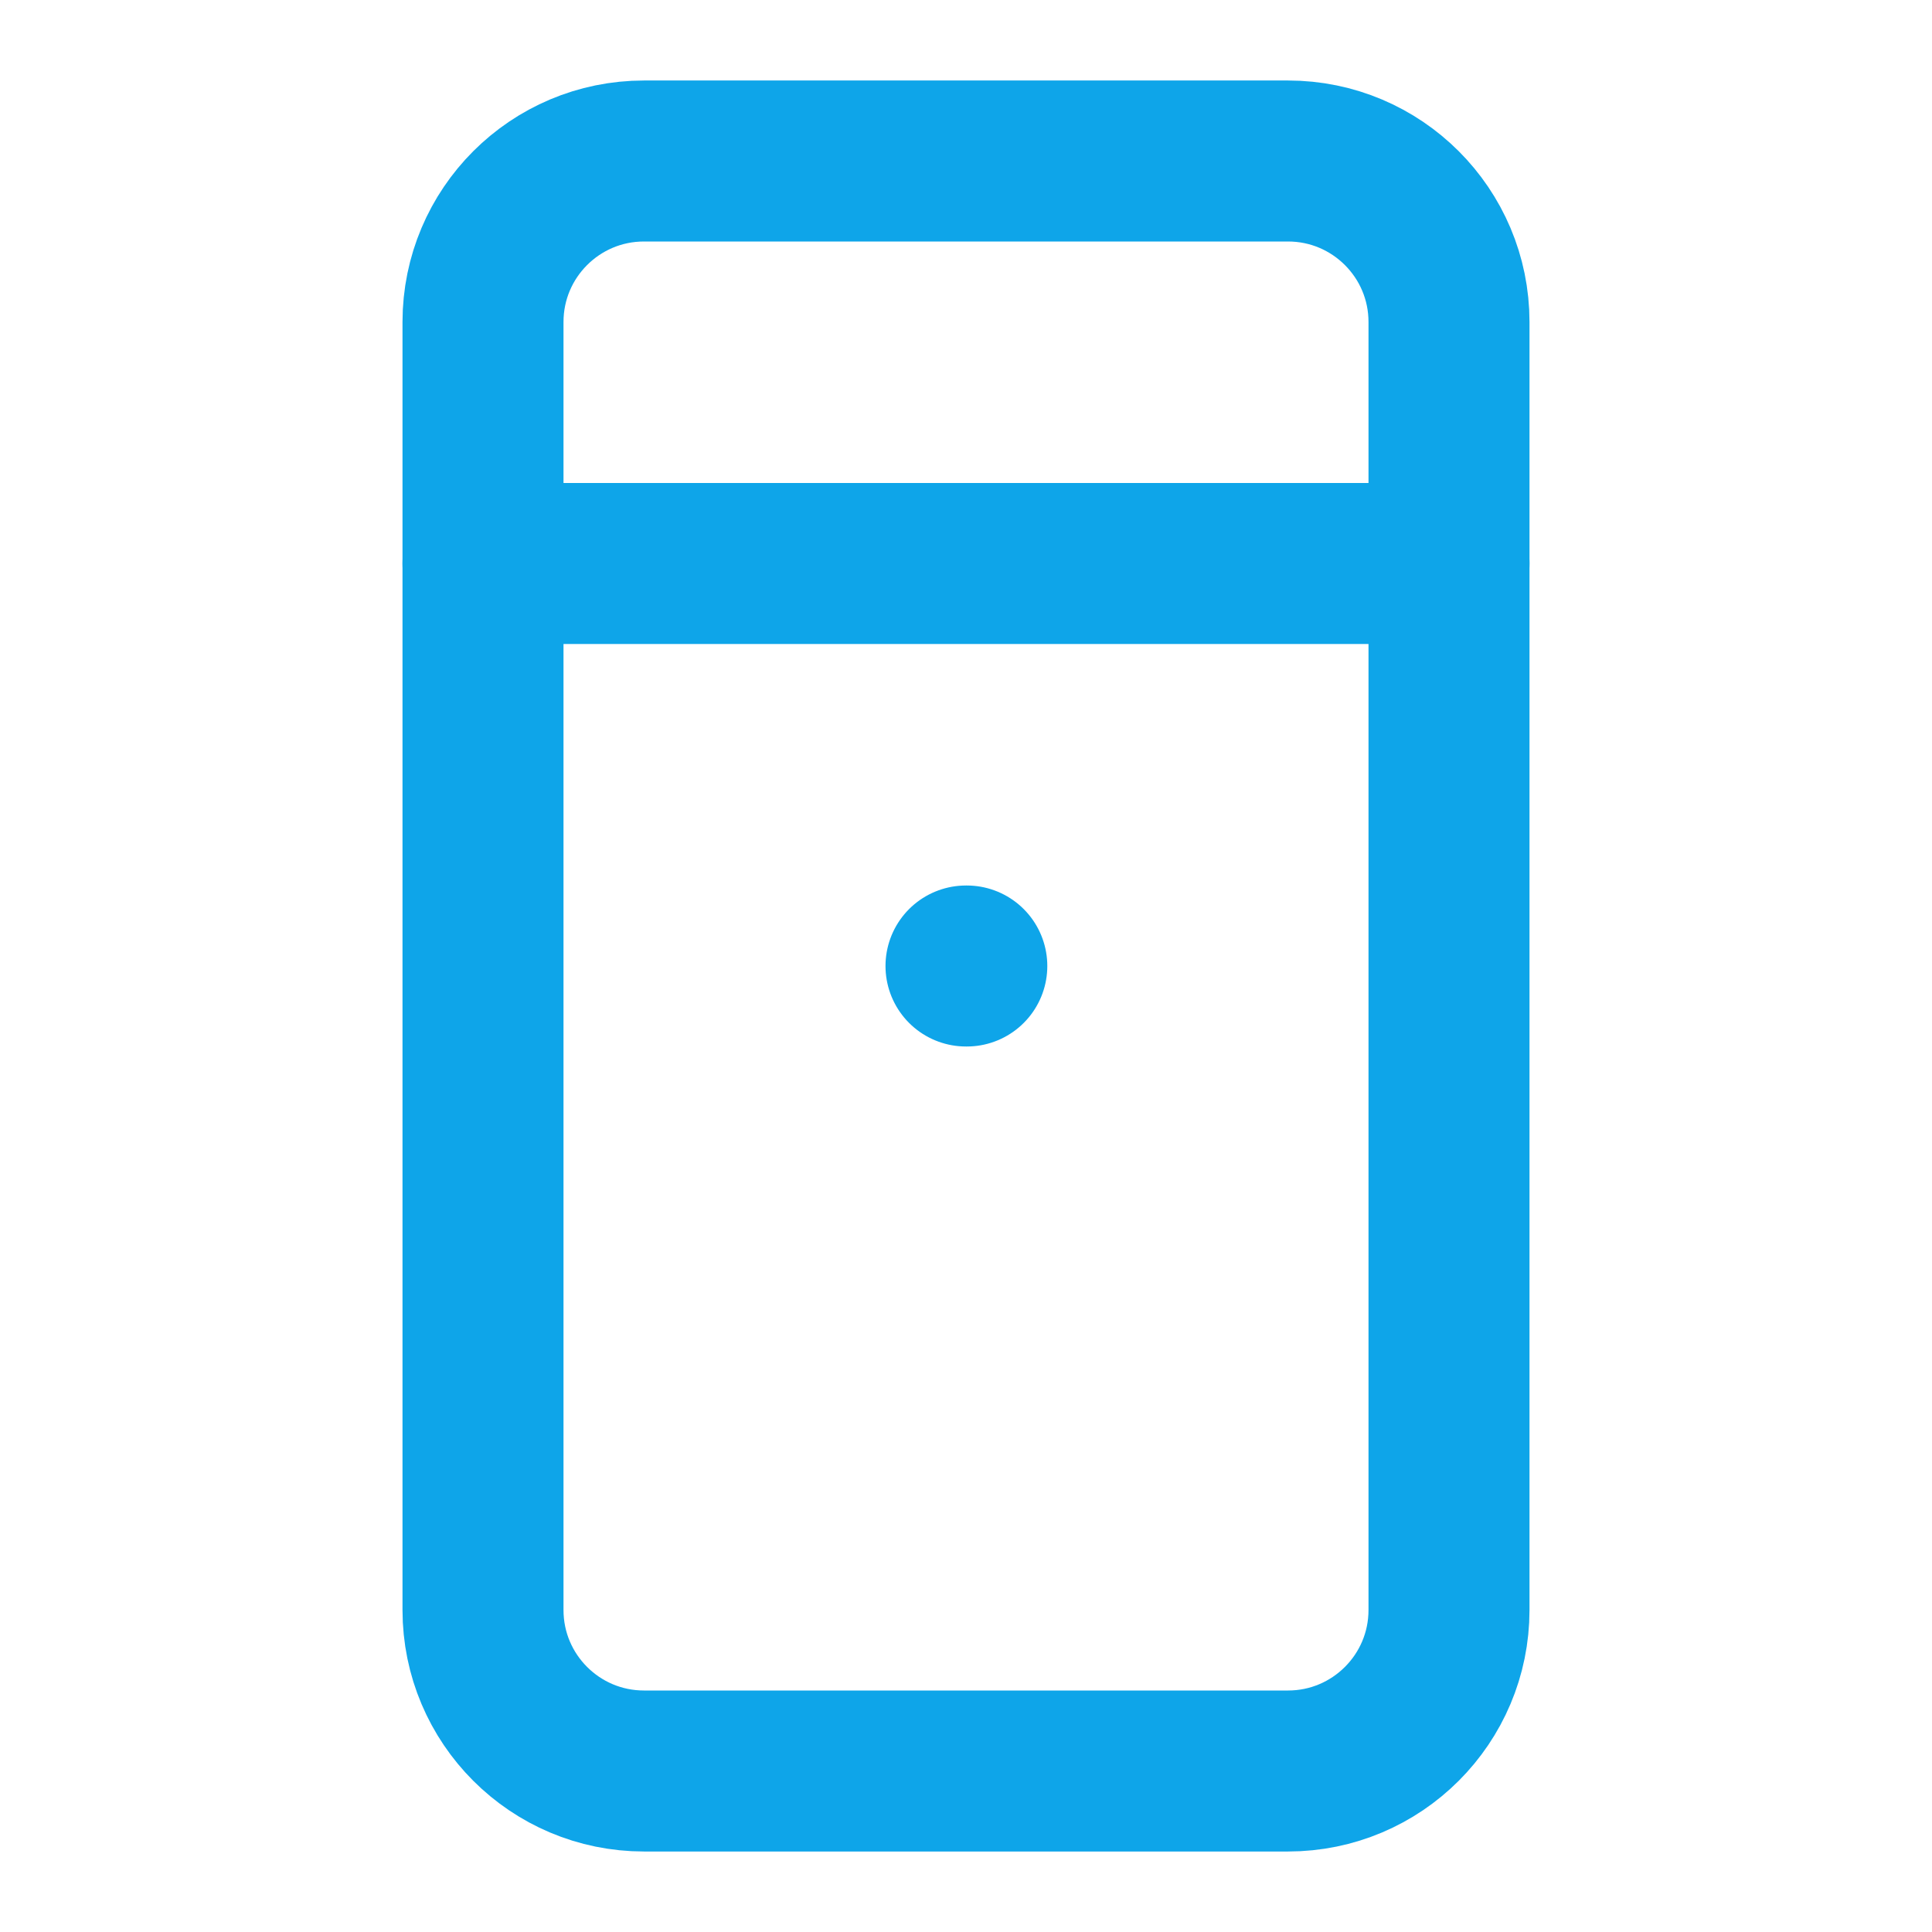
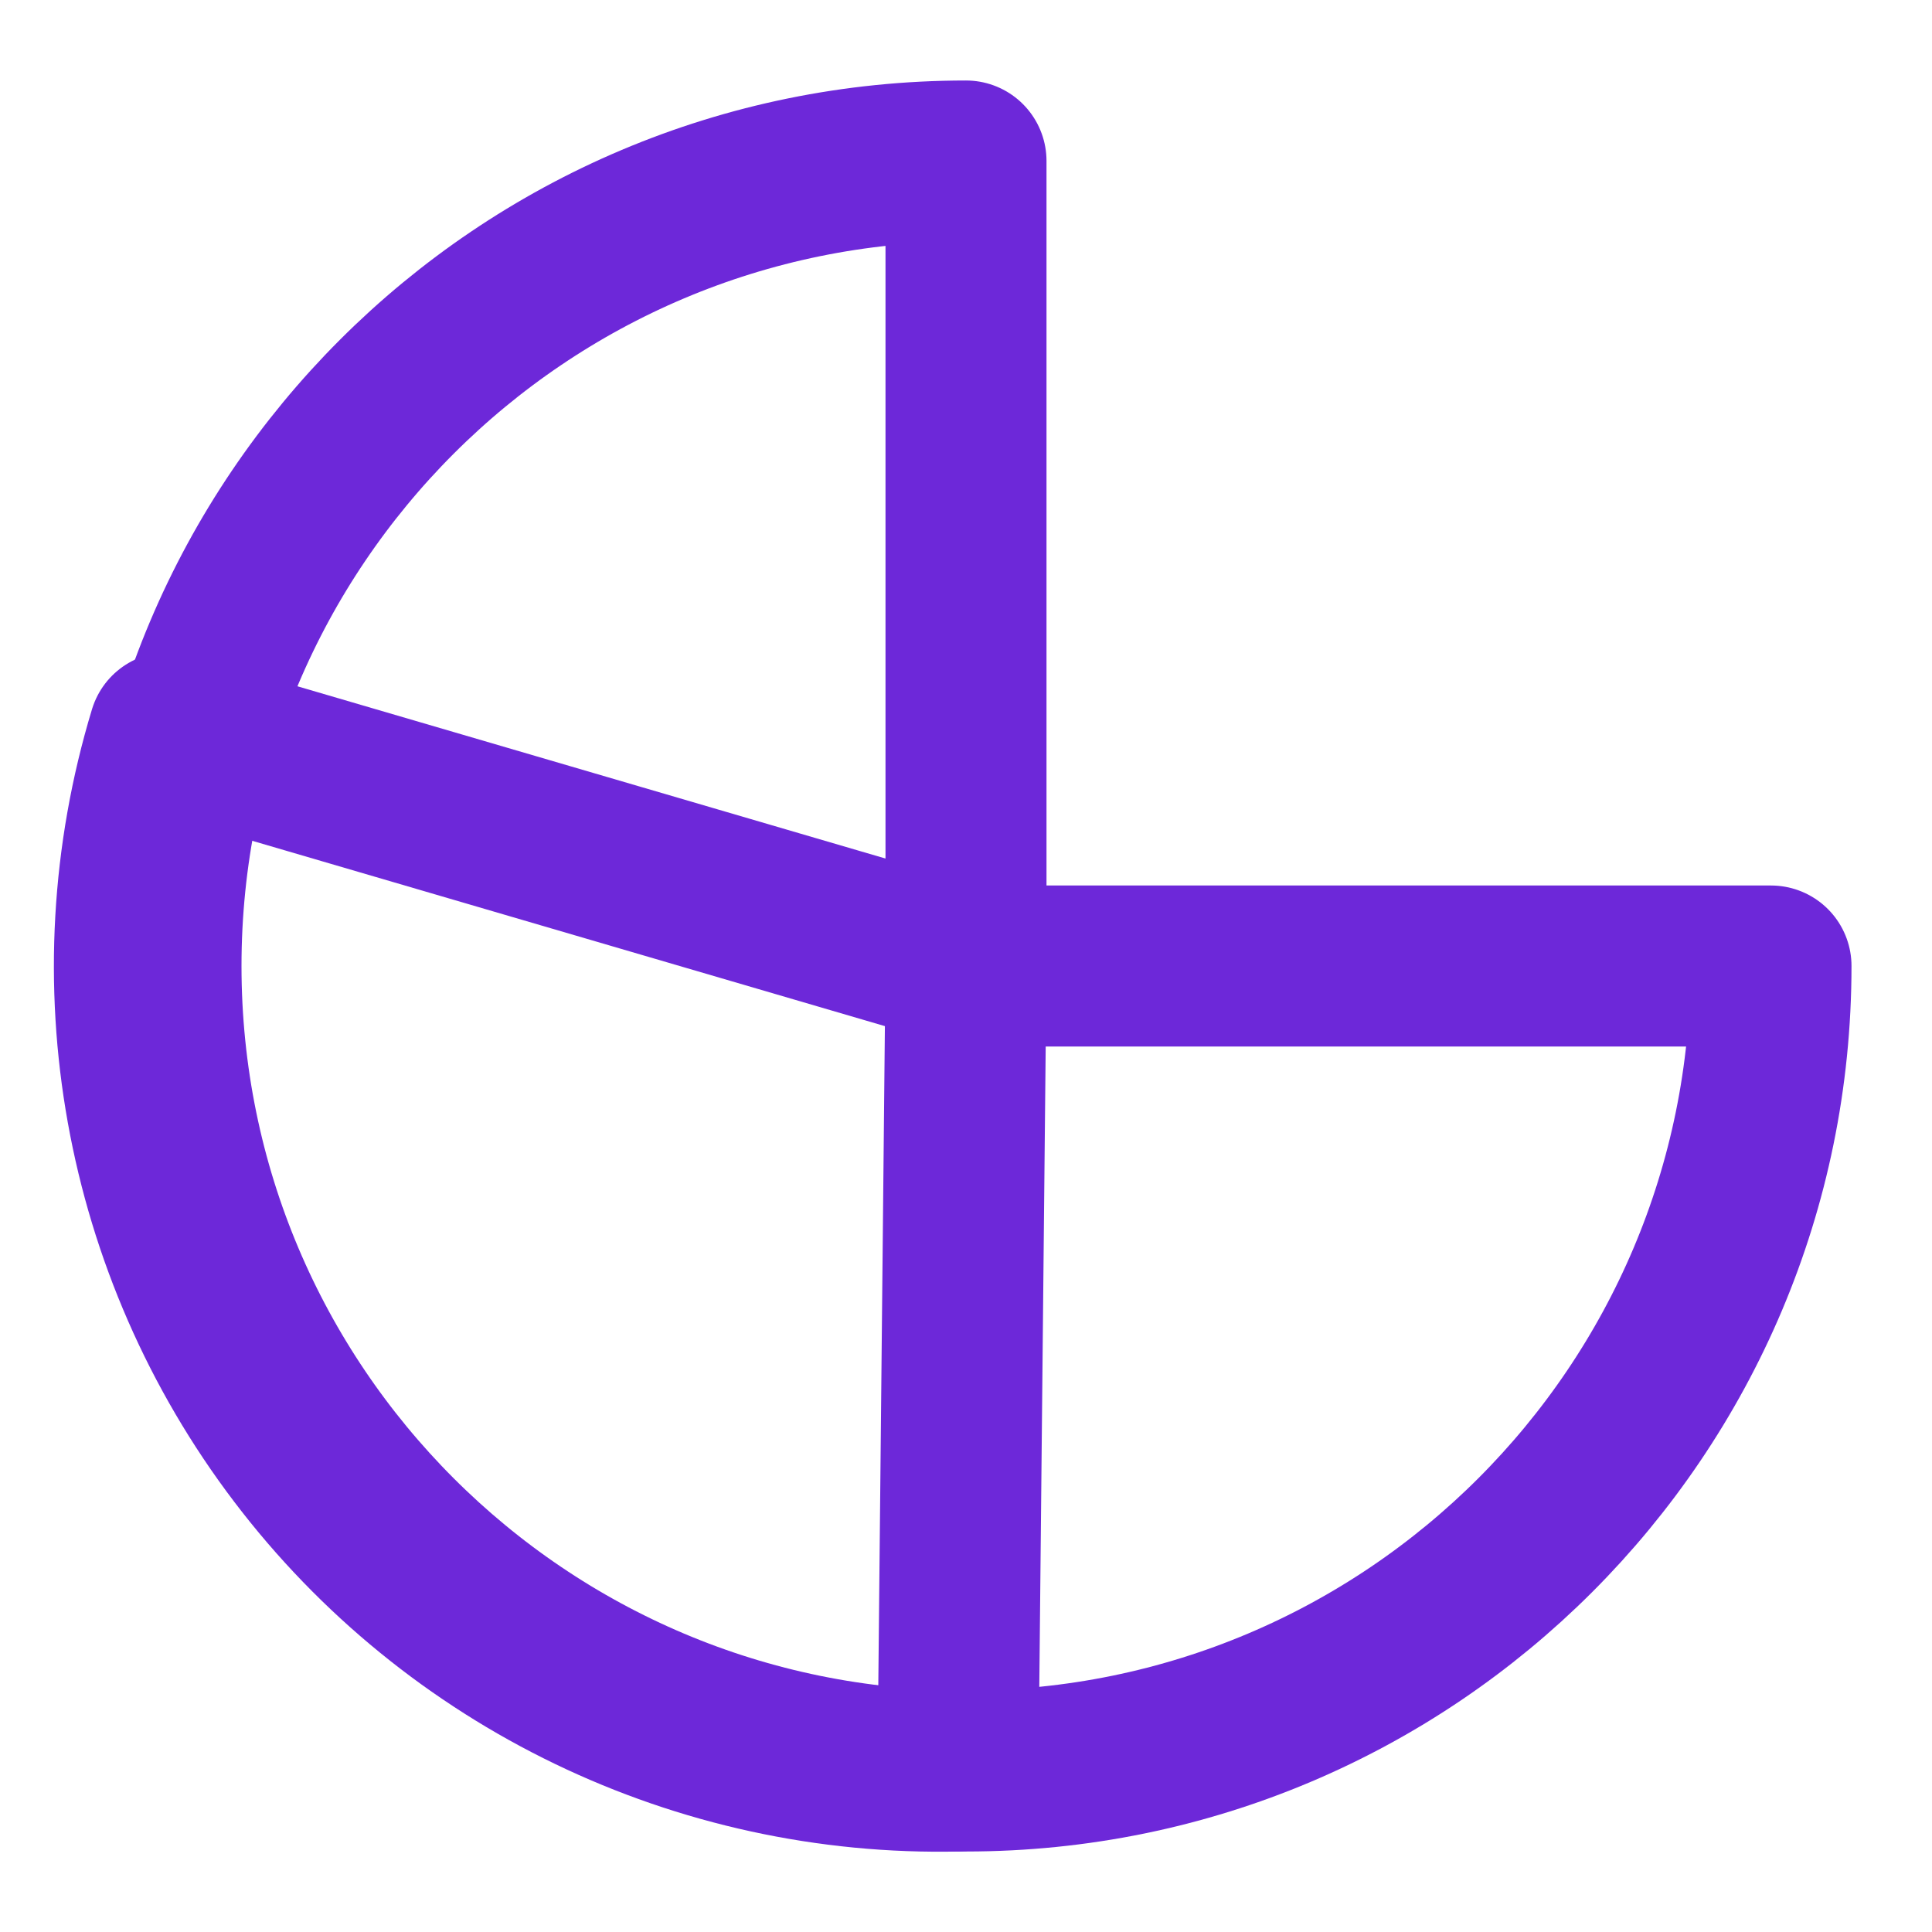
- <svg xmlns="http://www.w3.org/2000/svg" width="24" height="24" viewBox="0 0 24 24" fill="none" stroke="#0ea5e9" stroke-width="2" stroke-linecap="round" stroke-linejoin="round">
-   <path d="M18 7V4a2 2 0 0 0-2-2H8a2 2 0 0 0-2 2v3" />
-   <path d="M18 20V7H6v13a2 2 0 0 0 2 2h8a2 2 0 0 0 2-2Z" />
-   <path d="M12 12h.01" />
+ <svg xmlns="http://www.w3.org/2000/svg" width="24" height="24" viewBox="0 0 24 24" fill="none" stroke="#6d28d9" stroke-width="2" stroke-linecap="round" stroke-linejoin="round">
+   <path d="M12 2a10 10 0 1 0 10 10H12V2Z" />
+   <path d="M12 12 2.1 9.1a10 10 0 0 0 9.8 12.9L12 12Z" />
</svg>
